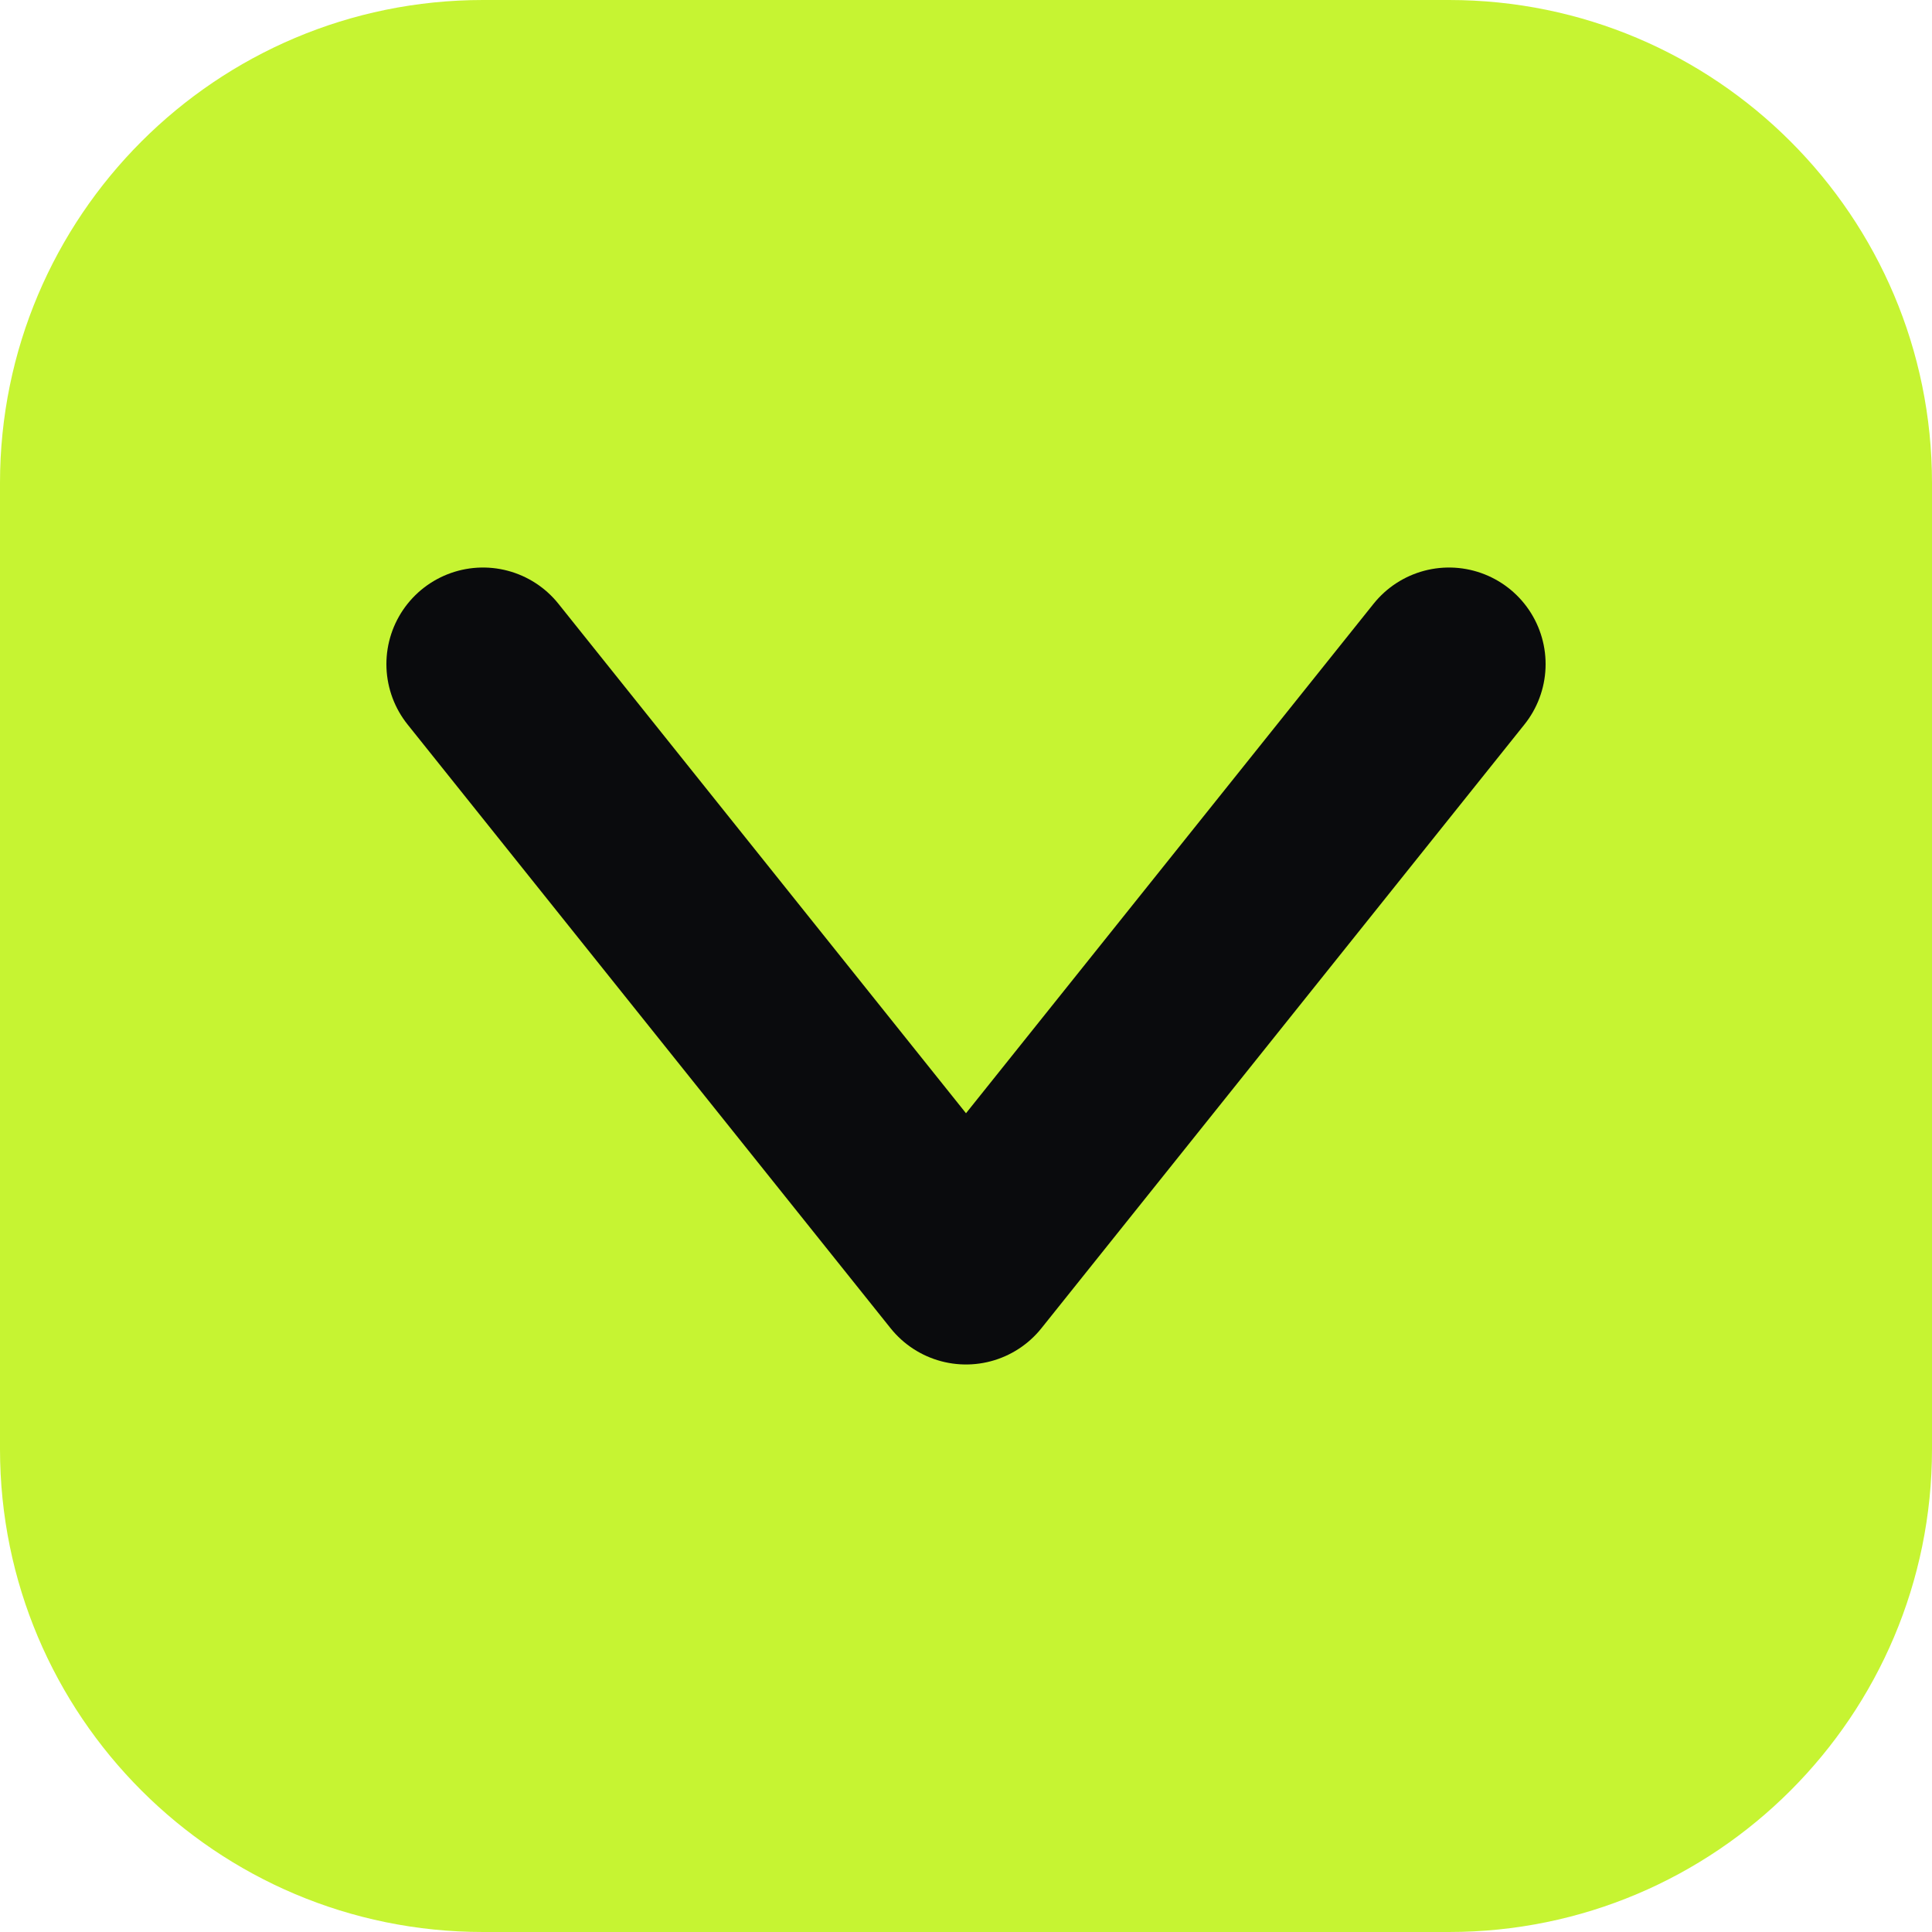
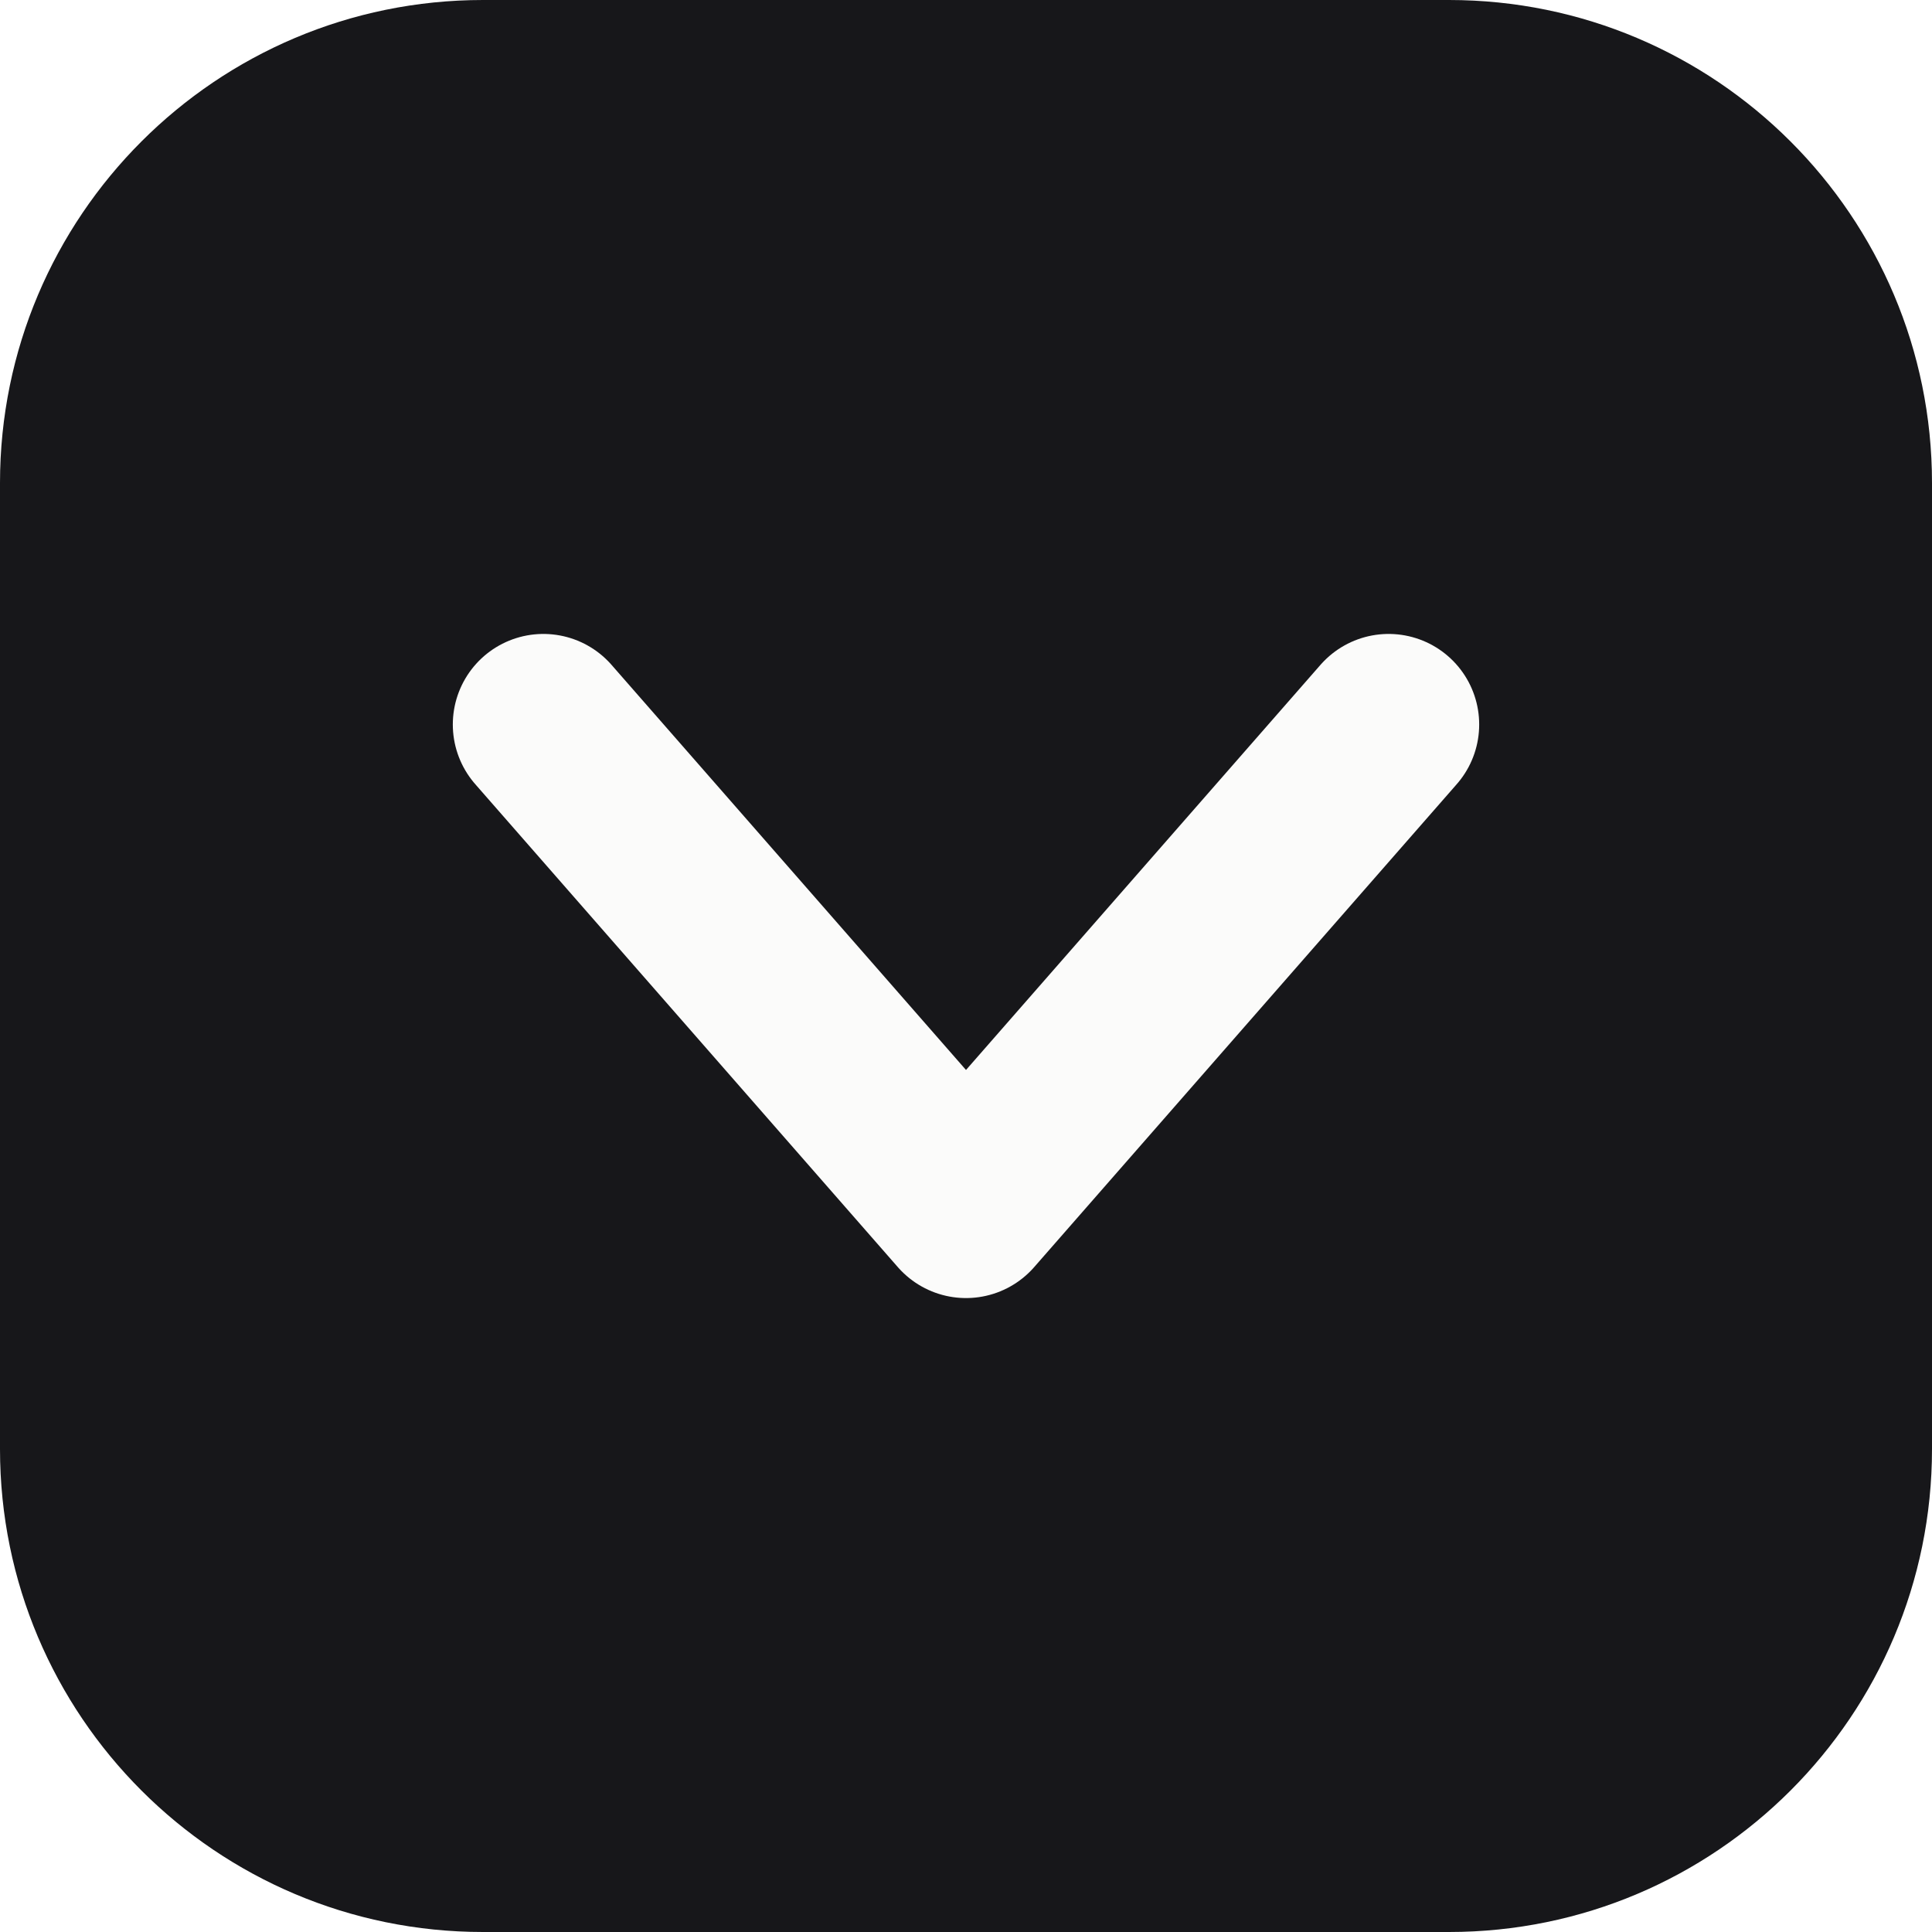
<svg xmlns="http://www.w3.org/2000/svg" viewBox="0 0 32 32">
-   <rect width="32" height="32" rx="8" fill="#c6f432" />
-   <path d="M8 11l8 10 8-10" stroke="#0a0b0d" stroke-width="3.2" fill="none" stroke-linecap="round" stroke-linejoin="round" />
+   <rect width="32" height="32" rx="8" fill="#17171a" />
+   <path d="M9 12l7 8 7-8" stroke="#fbfbfa" stroke-width="3" fill="none" stroke-linecap="round" stroke-linejoin="round" />
</svg>
